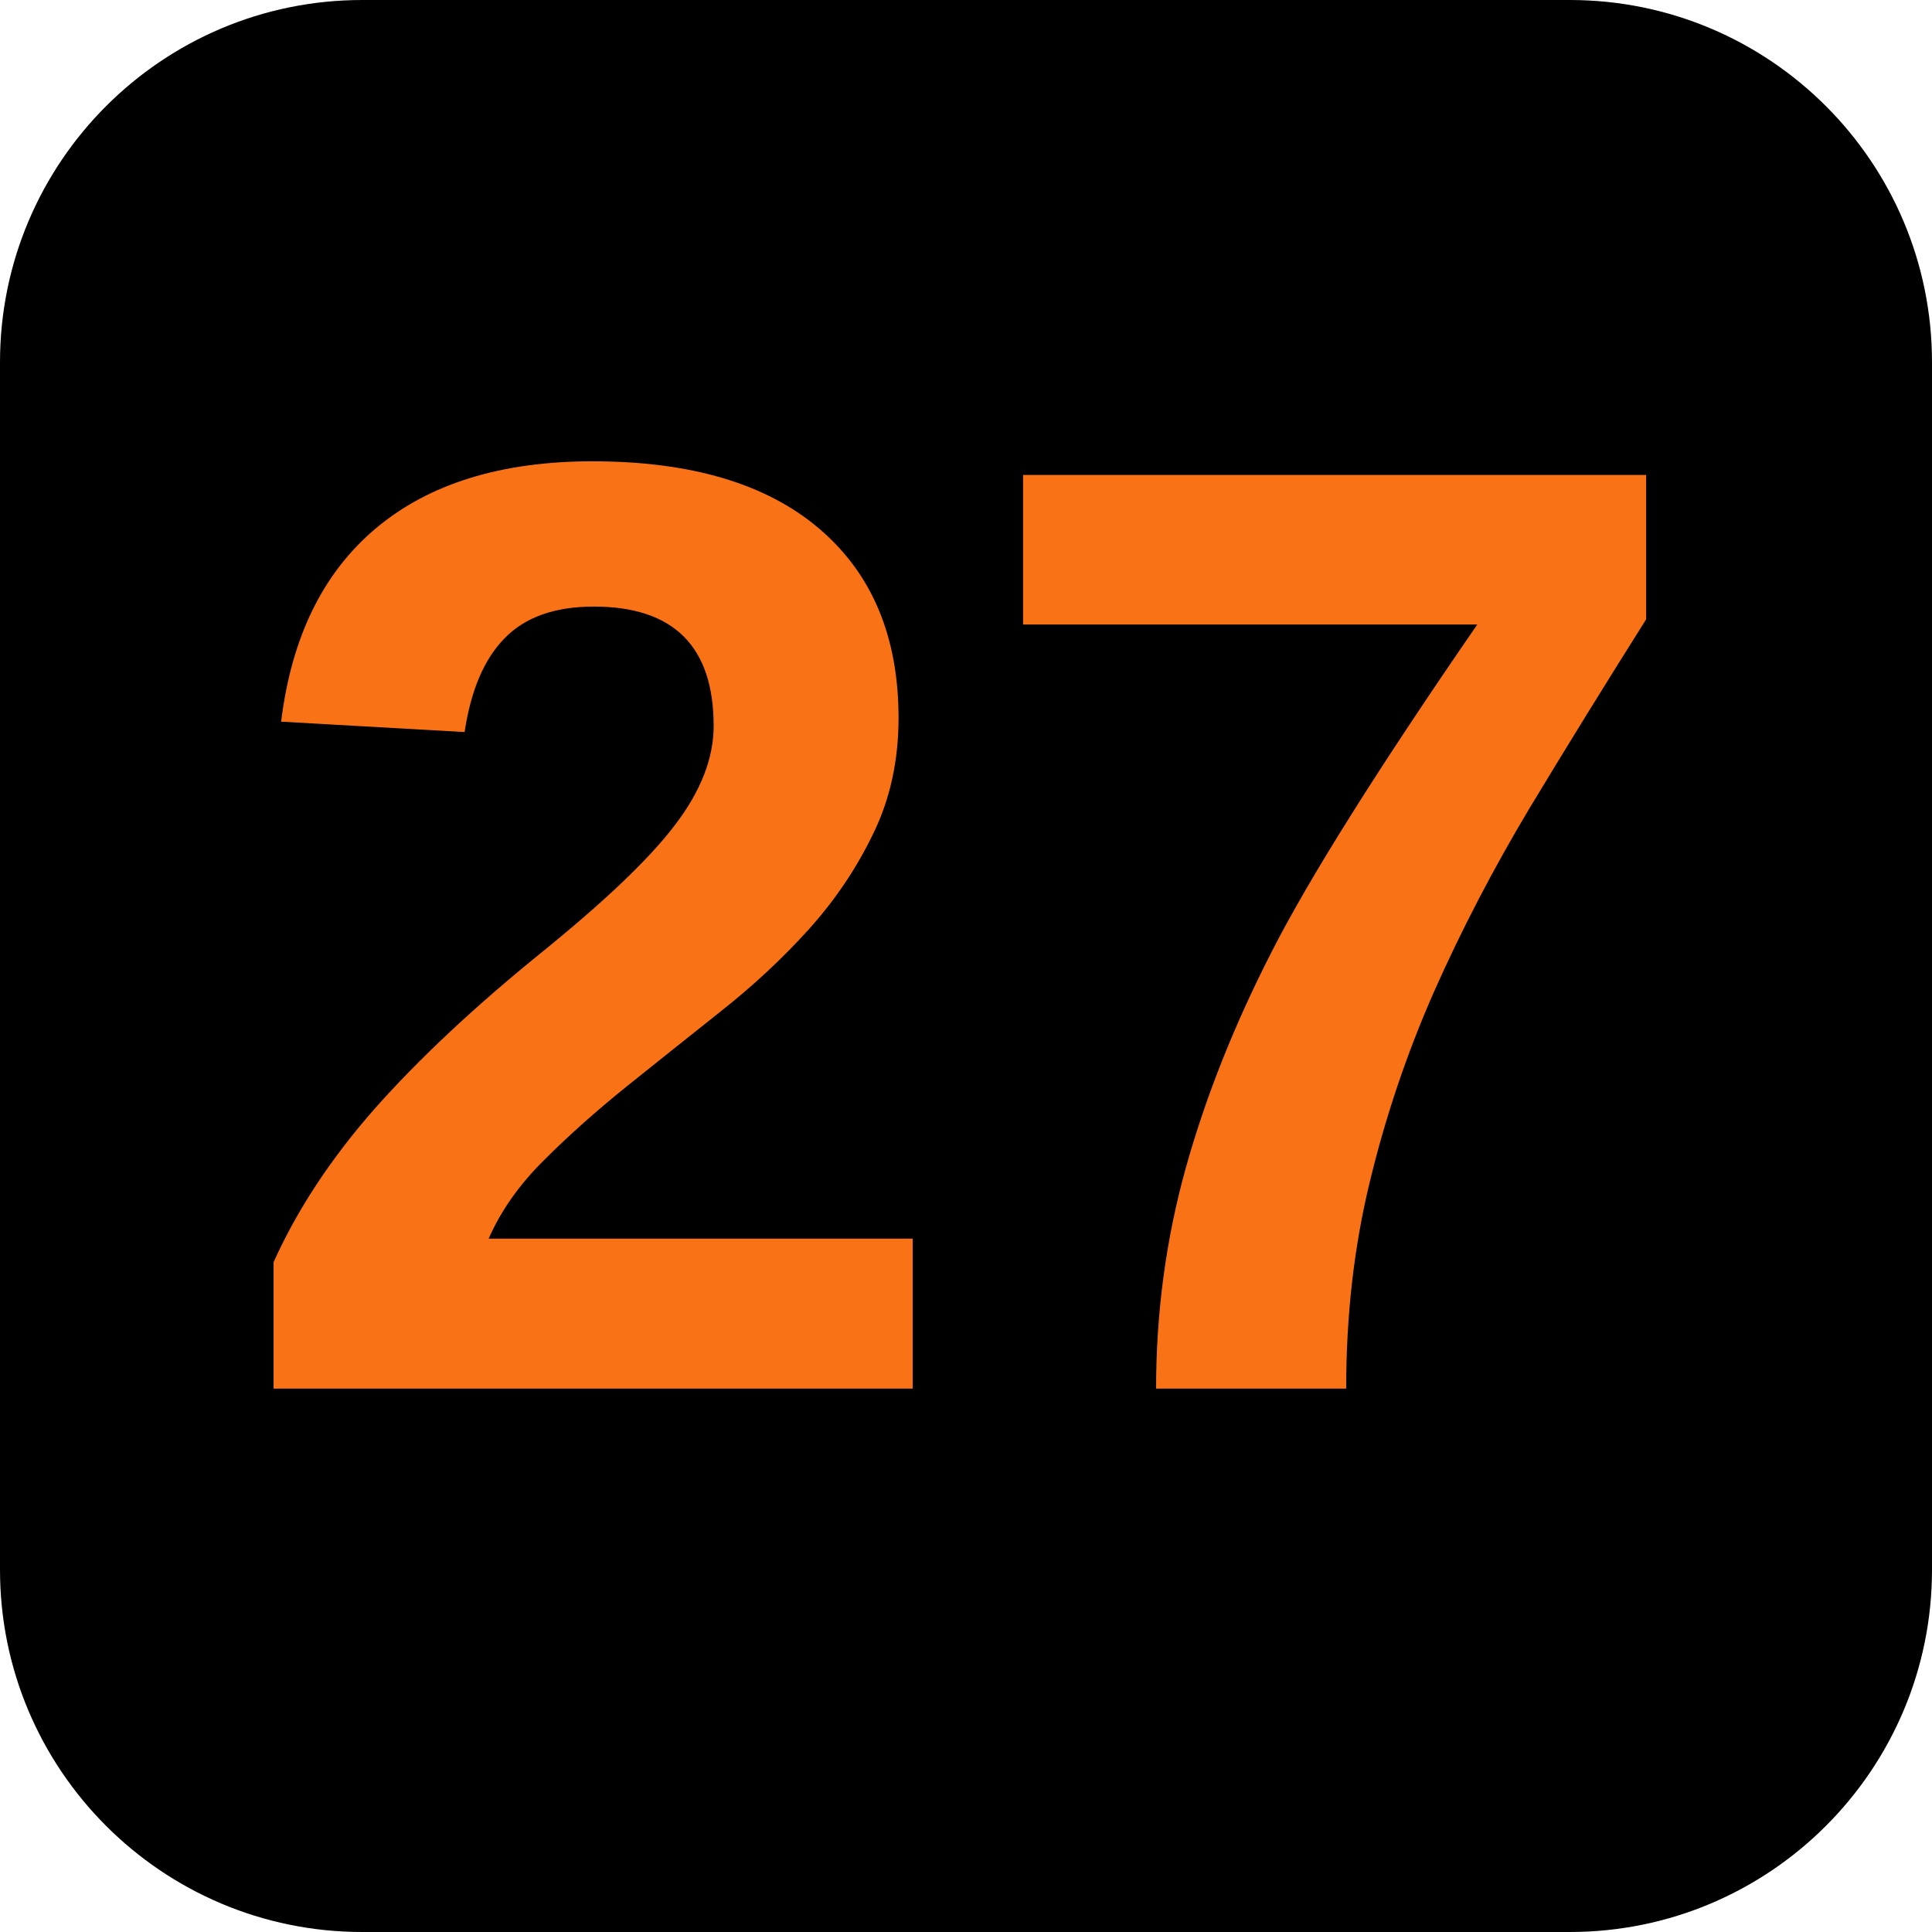
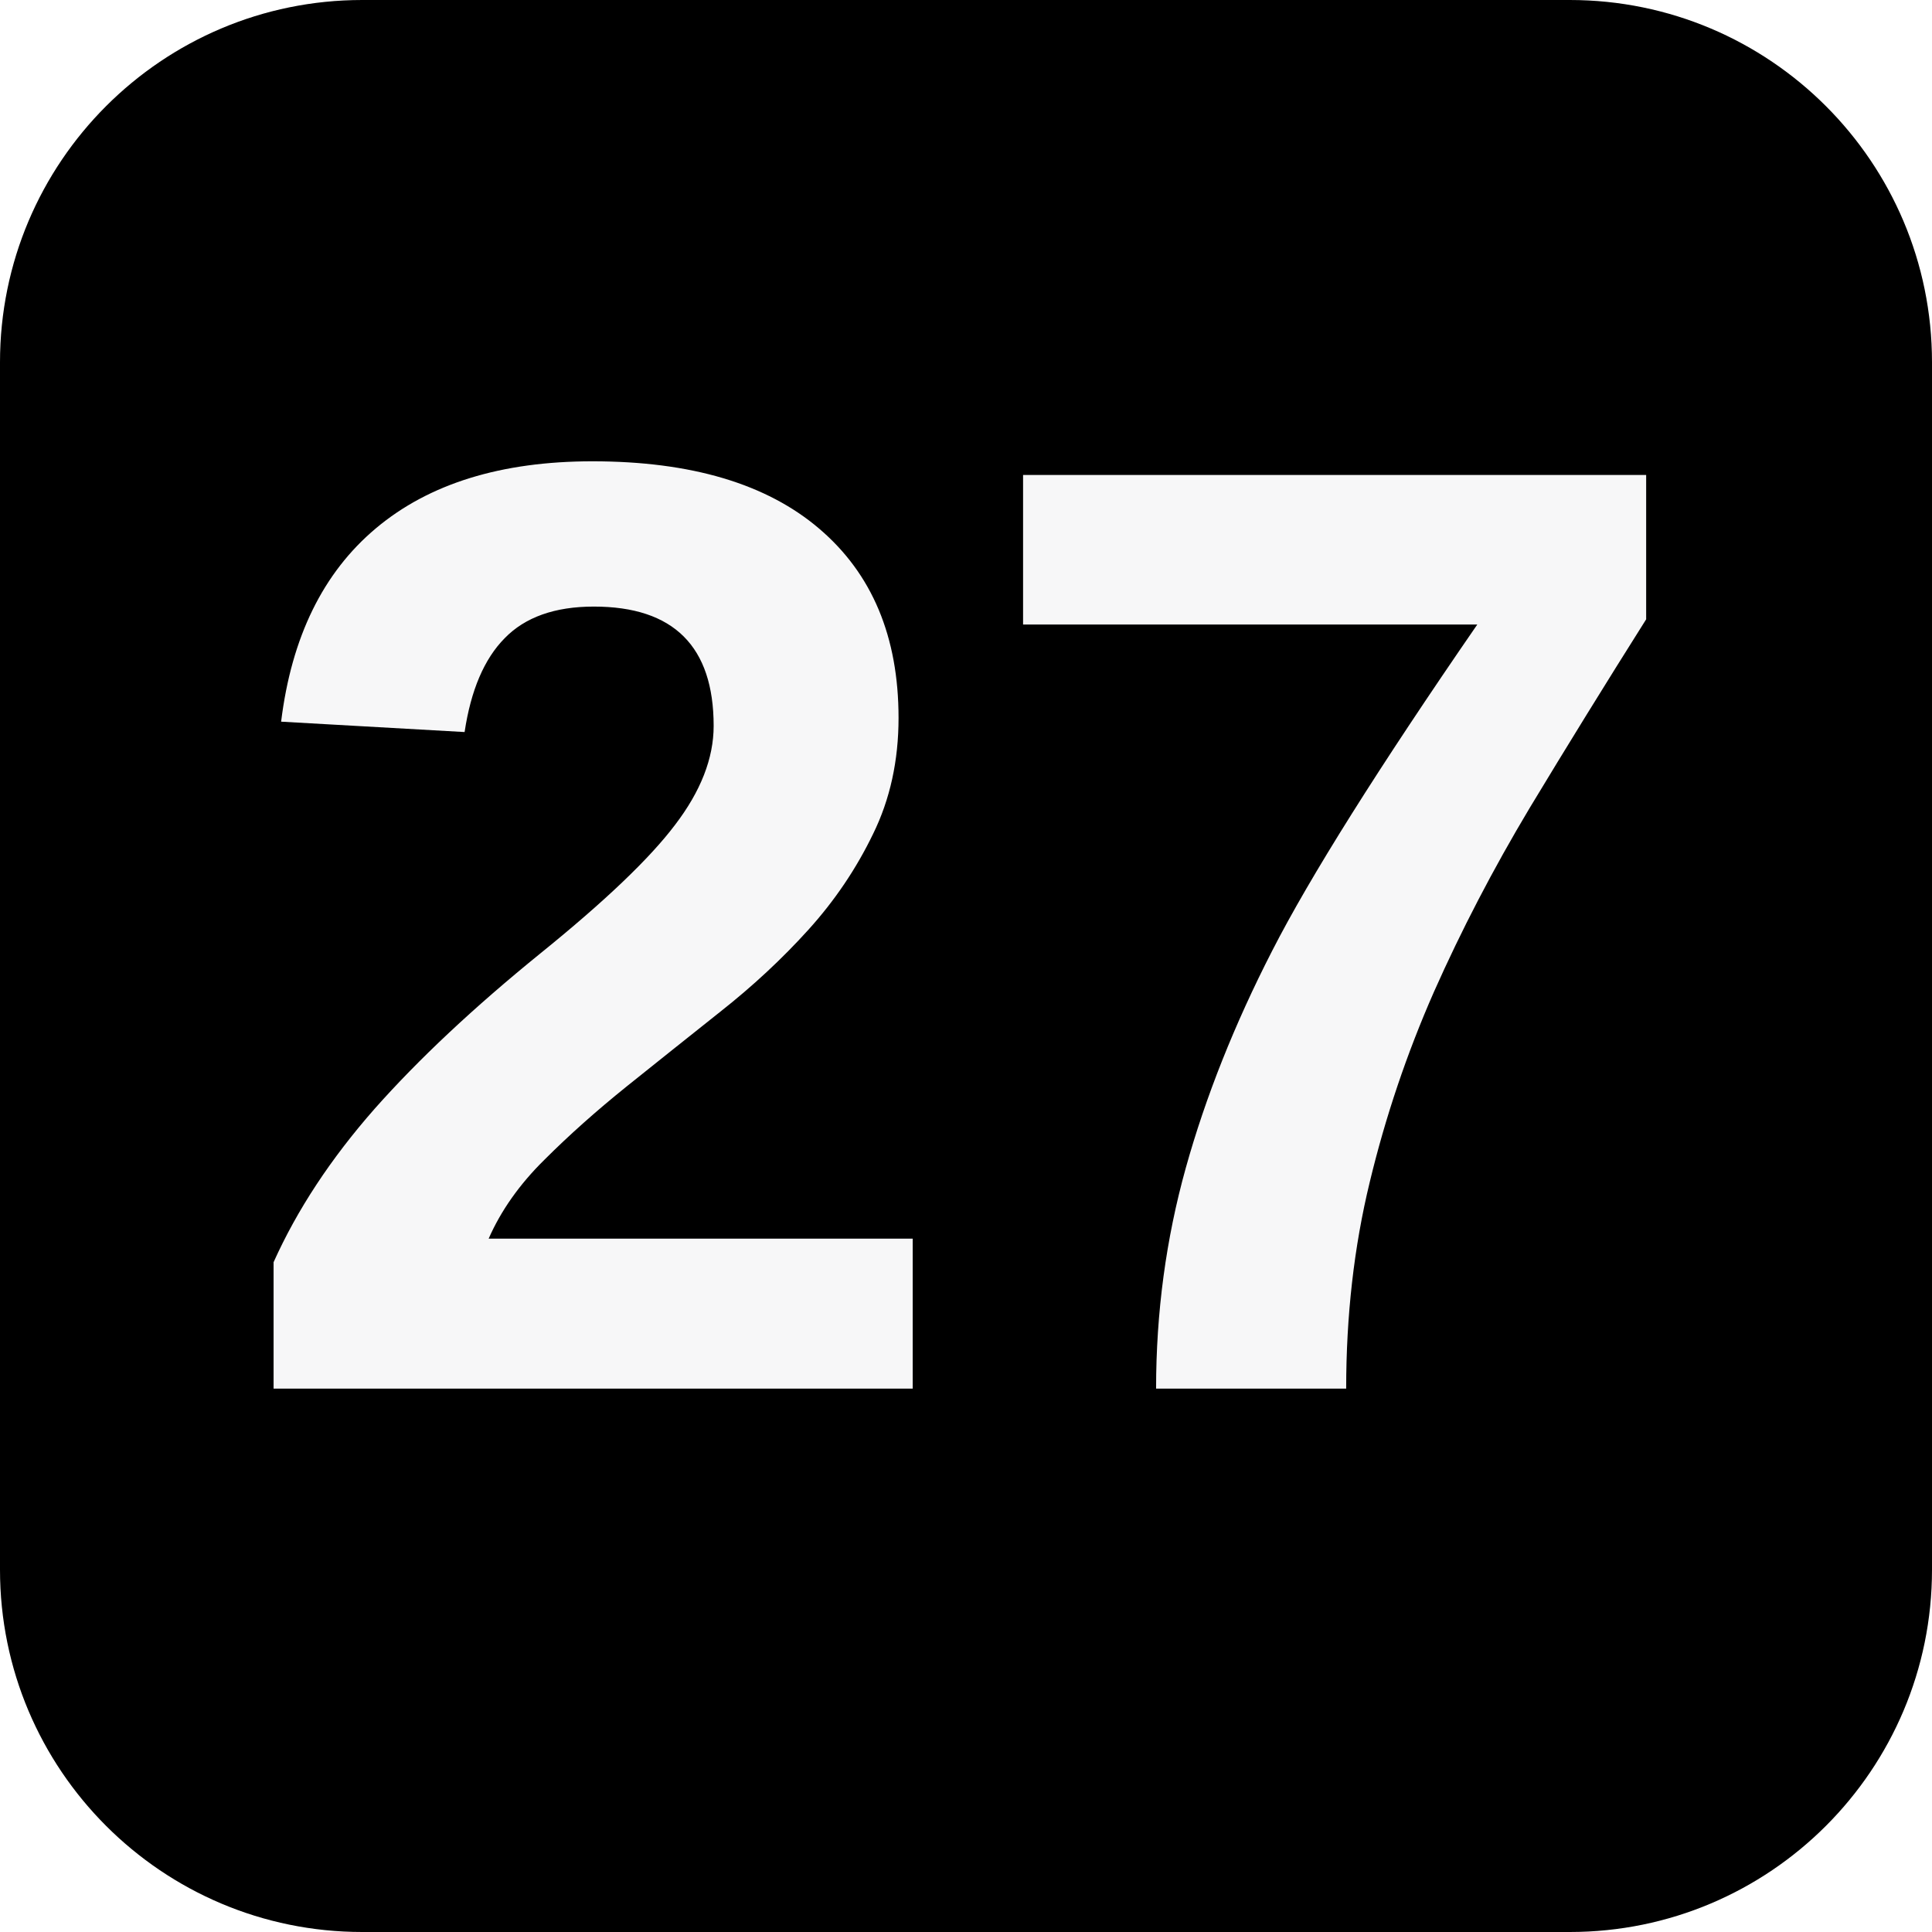
<svg xmlns="http://www.w3.org/2000/svg" viewBox="0 0 64 64">
  <rect width="64" height="64" rx="12" fill="#000" />
-   <text x="32" y="46" text-anchor="middle" font-family="'Barlow Condensed','Arial Narrow',Arial,sans-serif" font-weight="700" font-size="44" fill="#f97316">27</text>
+   <text x="32" y="46" text-anchor="middle" font-family="'Figtree Variable',Arial,sans-serif" font-weight="800" font-size="44" fill="#f7f7f8">27</text>
</svg>
